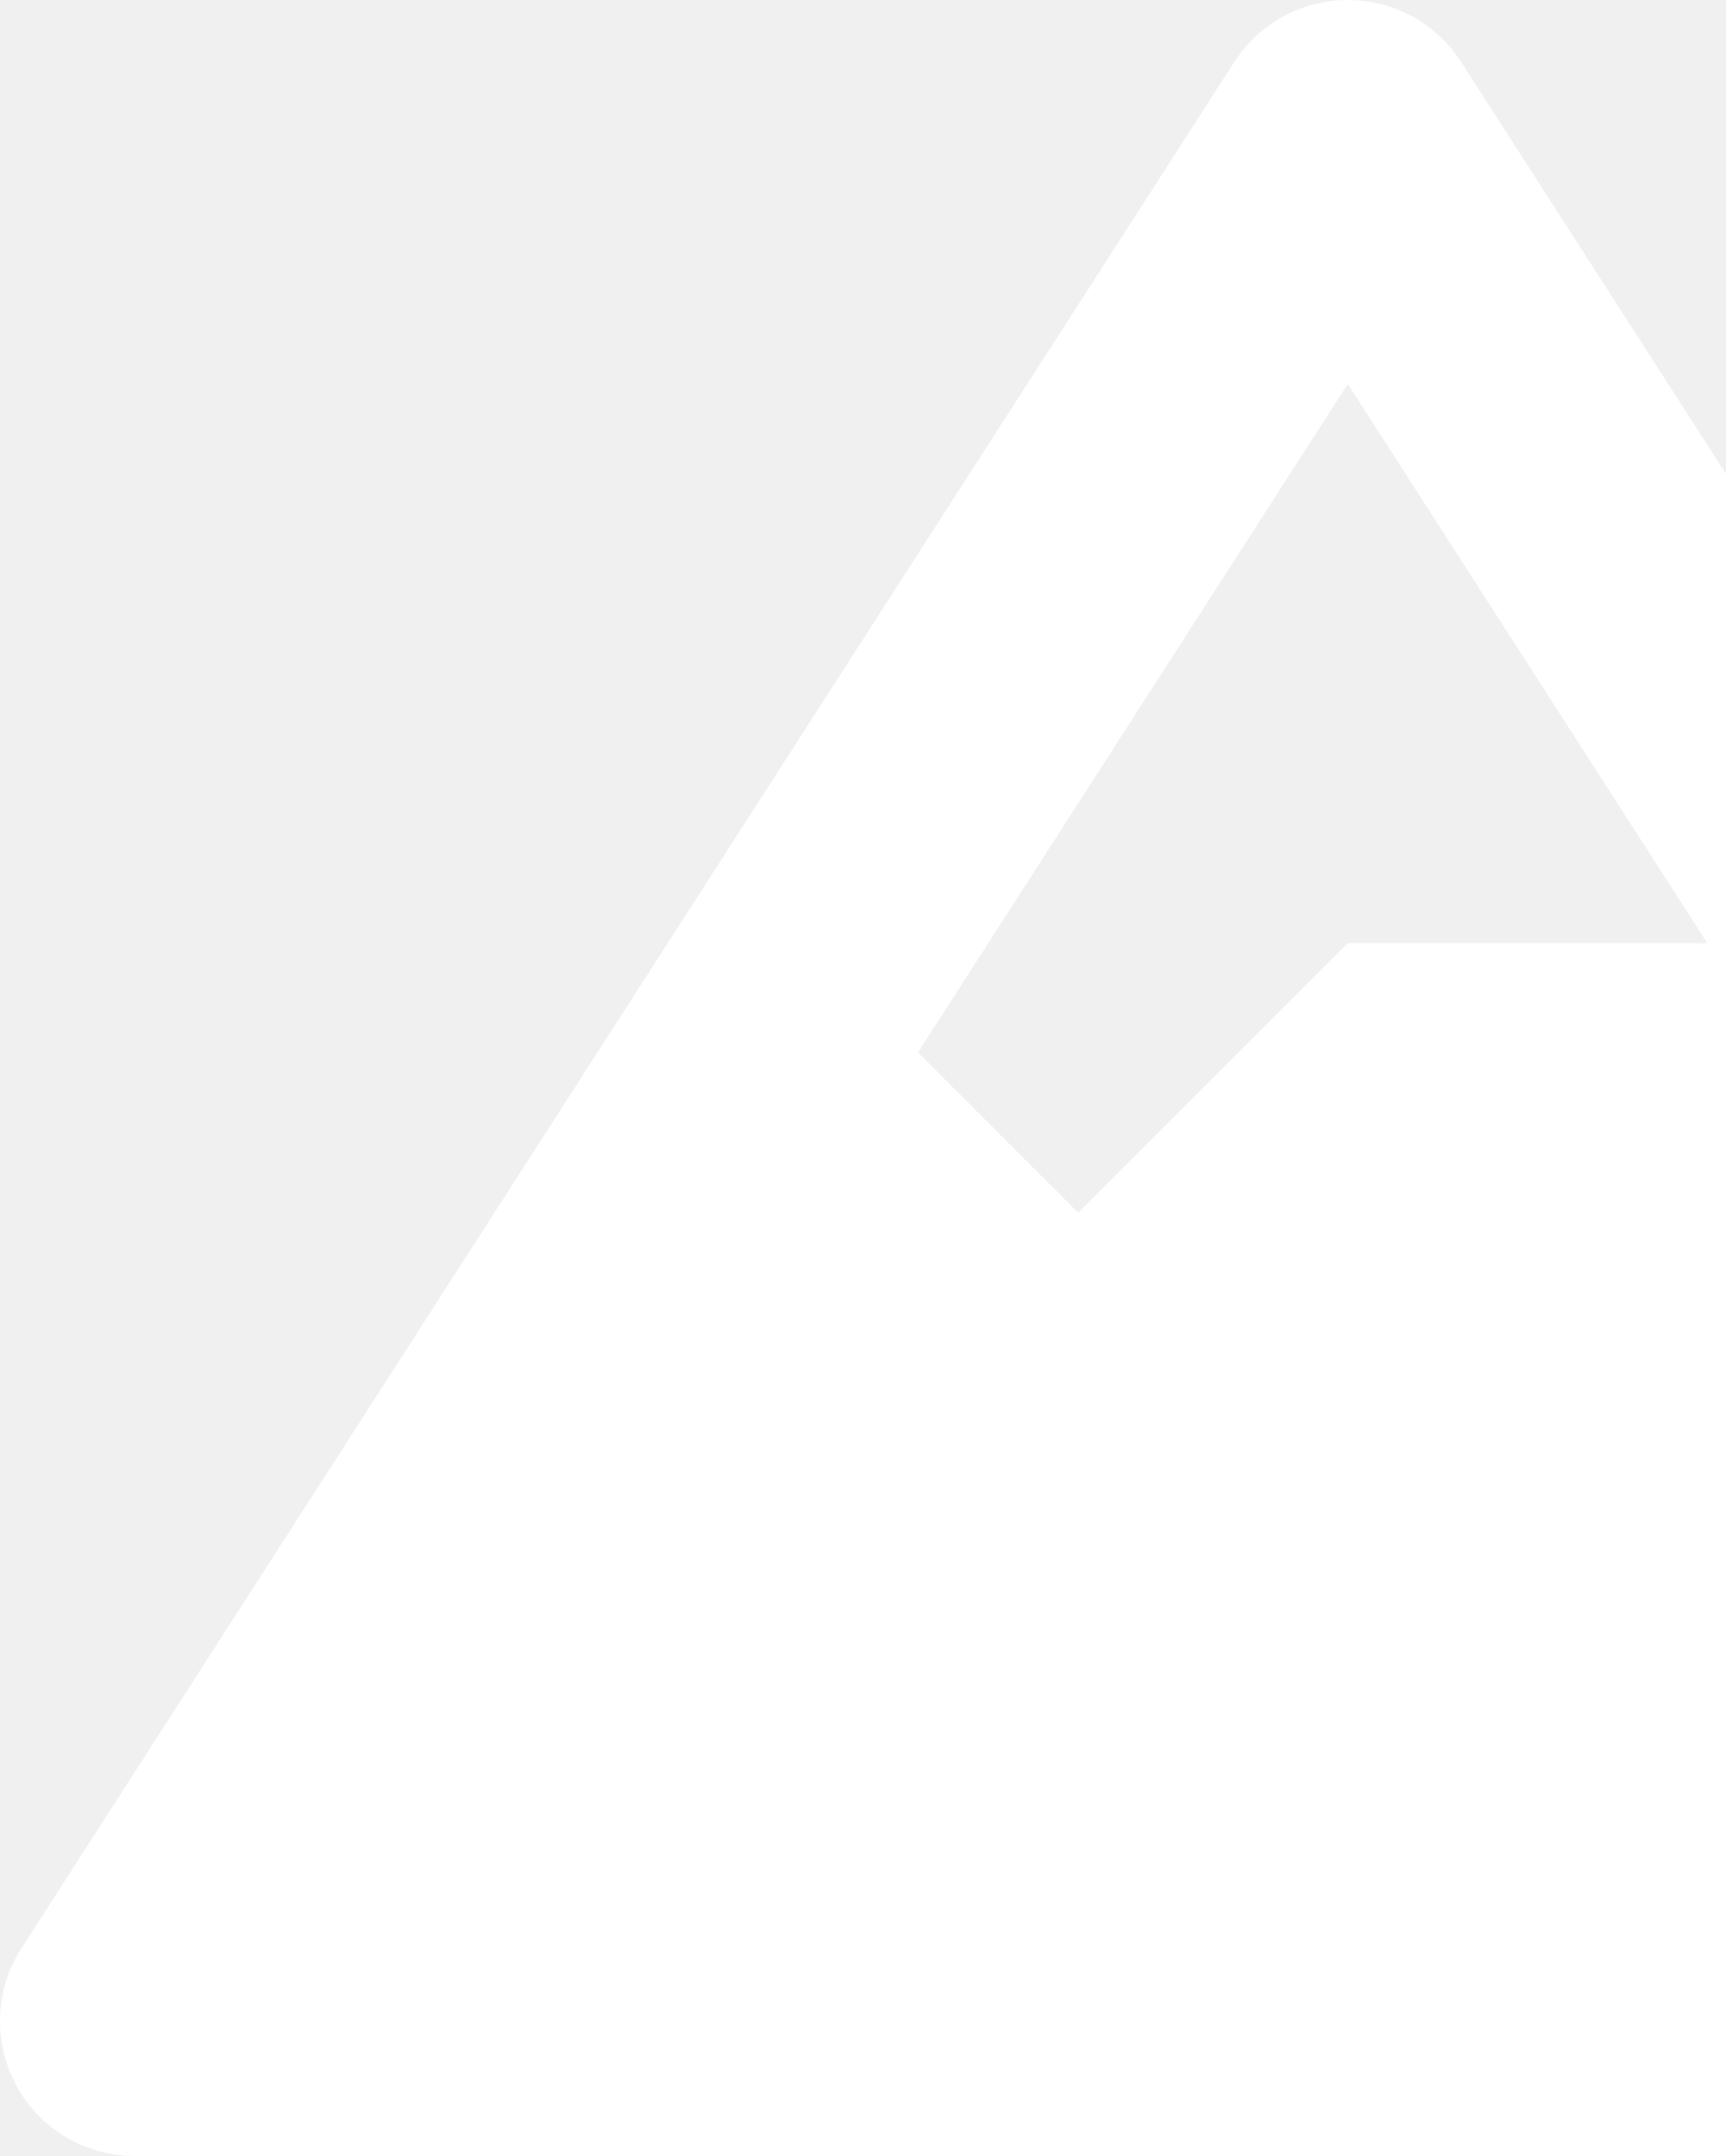
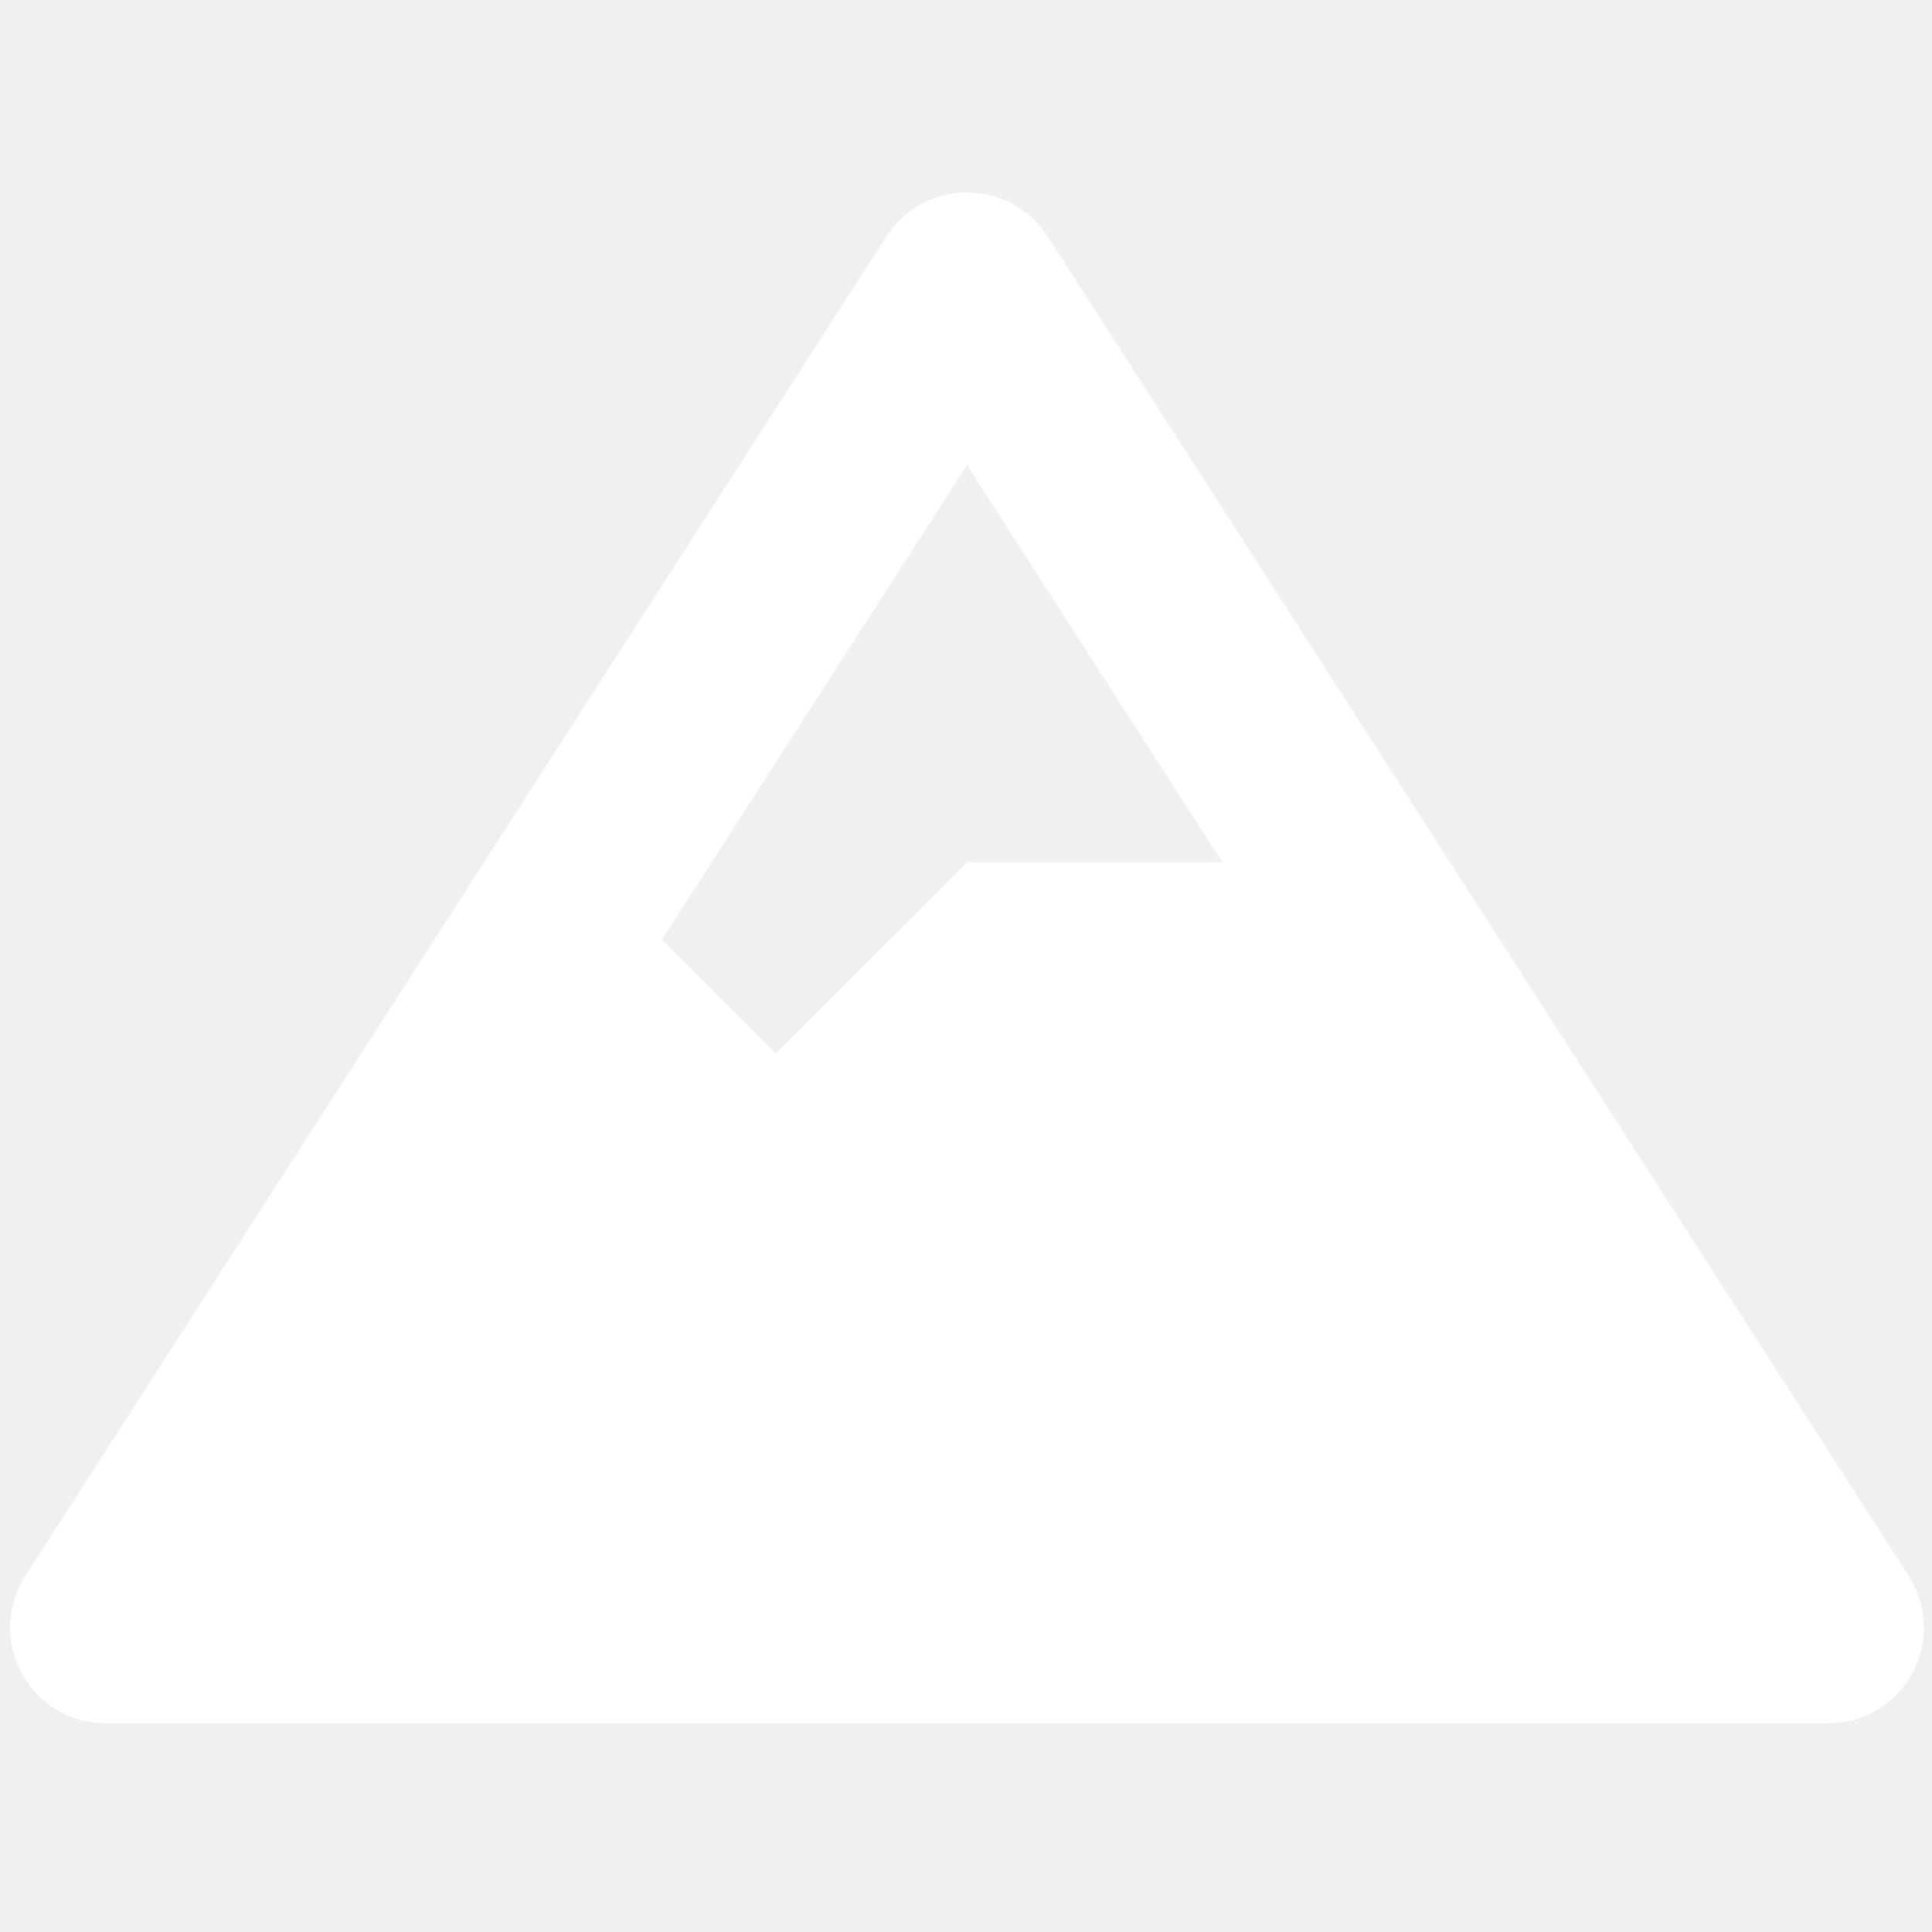
- <svg xmlns="http://www.w3.org/2000/svg" version="1.1" xlink="http://www.w3.org/1999/xlink" x="0px" y="0px" width="15px" height="18.75px" viewBox="0 0 15 18.75" style="enable-background:new 0 0 15 15;" space="preserve">
-   <path d="M23.251,16.945l-10.547,-16.406C12.489,0.203,12.118,0,11.719,0s-0.77,0.203,-0.986,0.538l-10.547,16.406a1.172,1.172,0,0,0,-0.043,1.195A1.172,1.172,0,0,0,1.172,18.75h21.094c0.429,0,0.823,-0.234,1.029,-0.61a1.171,1.171,0,0,0,-0.043,-1.195zM11.719,3.339L14.846,8.203H11.719l-2.344,2.344l-1.394,-1.394L11.719,3.339z" fill="#FFFFFF" />
+ <svg xmlns="http://www.w3.org/2000/svg" version="1.1" xlink="http://www.w3.org/1999/xlink" x="0px" y="0px" width="15px" height="15px" viewBox="0 0 15 15" style="enable-background:new 0 0 15 15;" space="preserve">
+   <path d="M14.819,12.235L8.133,1.835C7.996,1.622,7.761,1.494,7.508,1.494c-0.253,0,-0.488,0.129,-0.625,0.341L0.197,12.235a0.743,0.743,0,0,0,-0.027,0.758a0.743,0.743,0,0,0,0.652,0.387H14.194c0.272,0,0.522,-0.148,0.652,-0.387a0.742,0.742,0,0,0,-0.027,-0.757zM7.508,3.61L9.49,6.694H7.508L6.022,8.179L5.139,7.296Z" fill="#FFFFFF" />
</svg>
